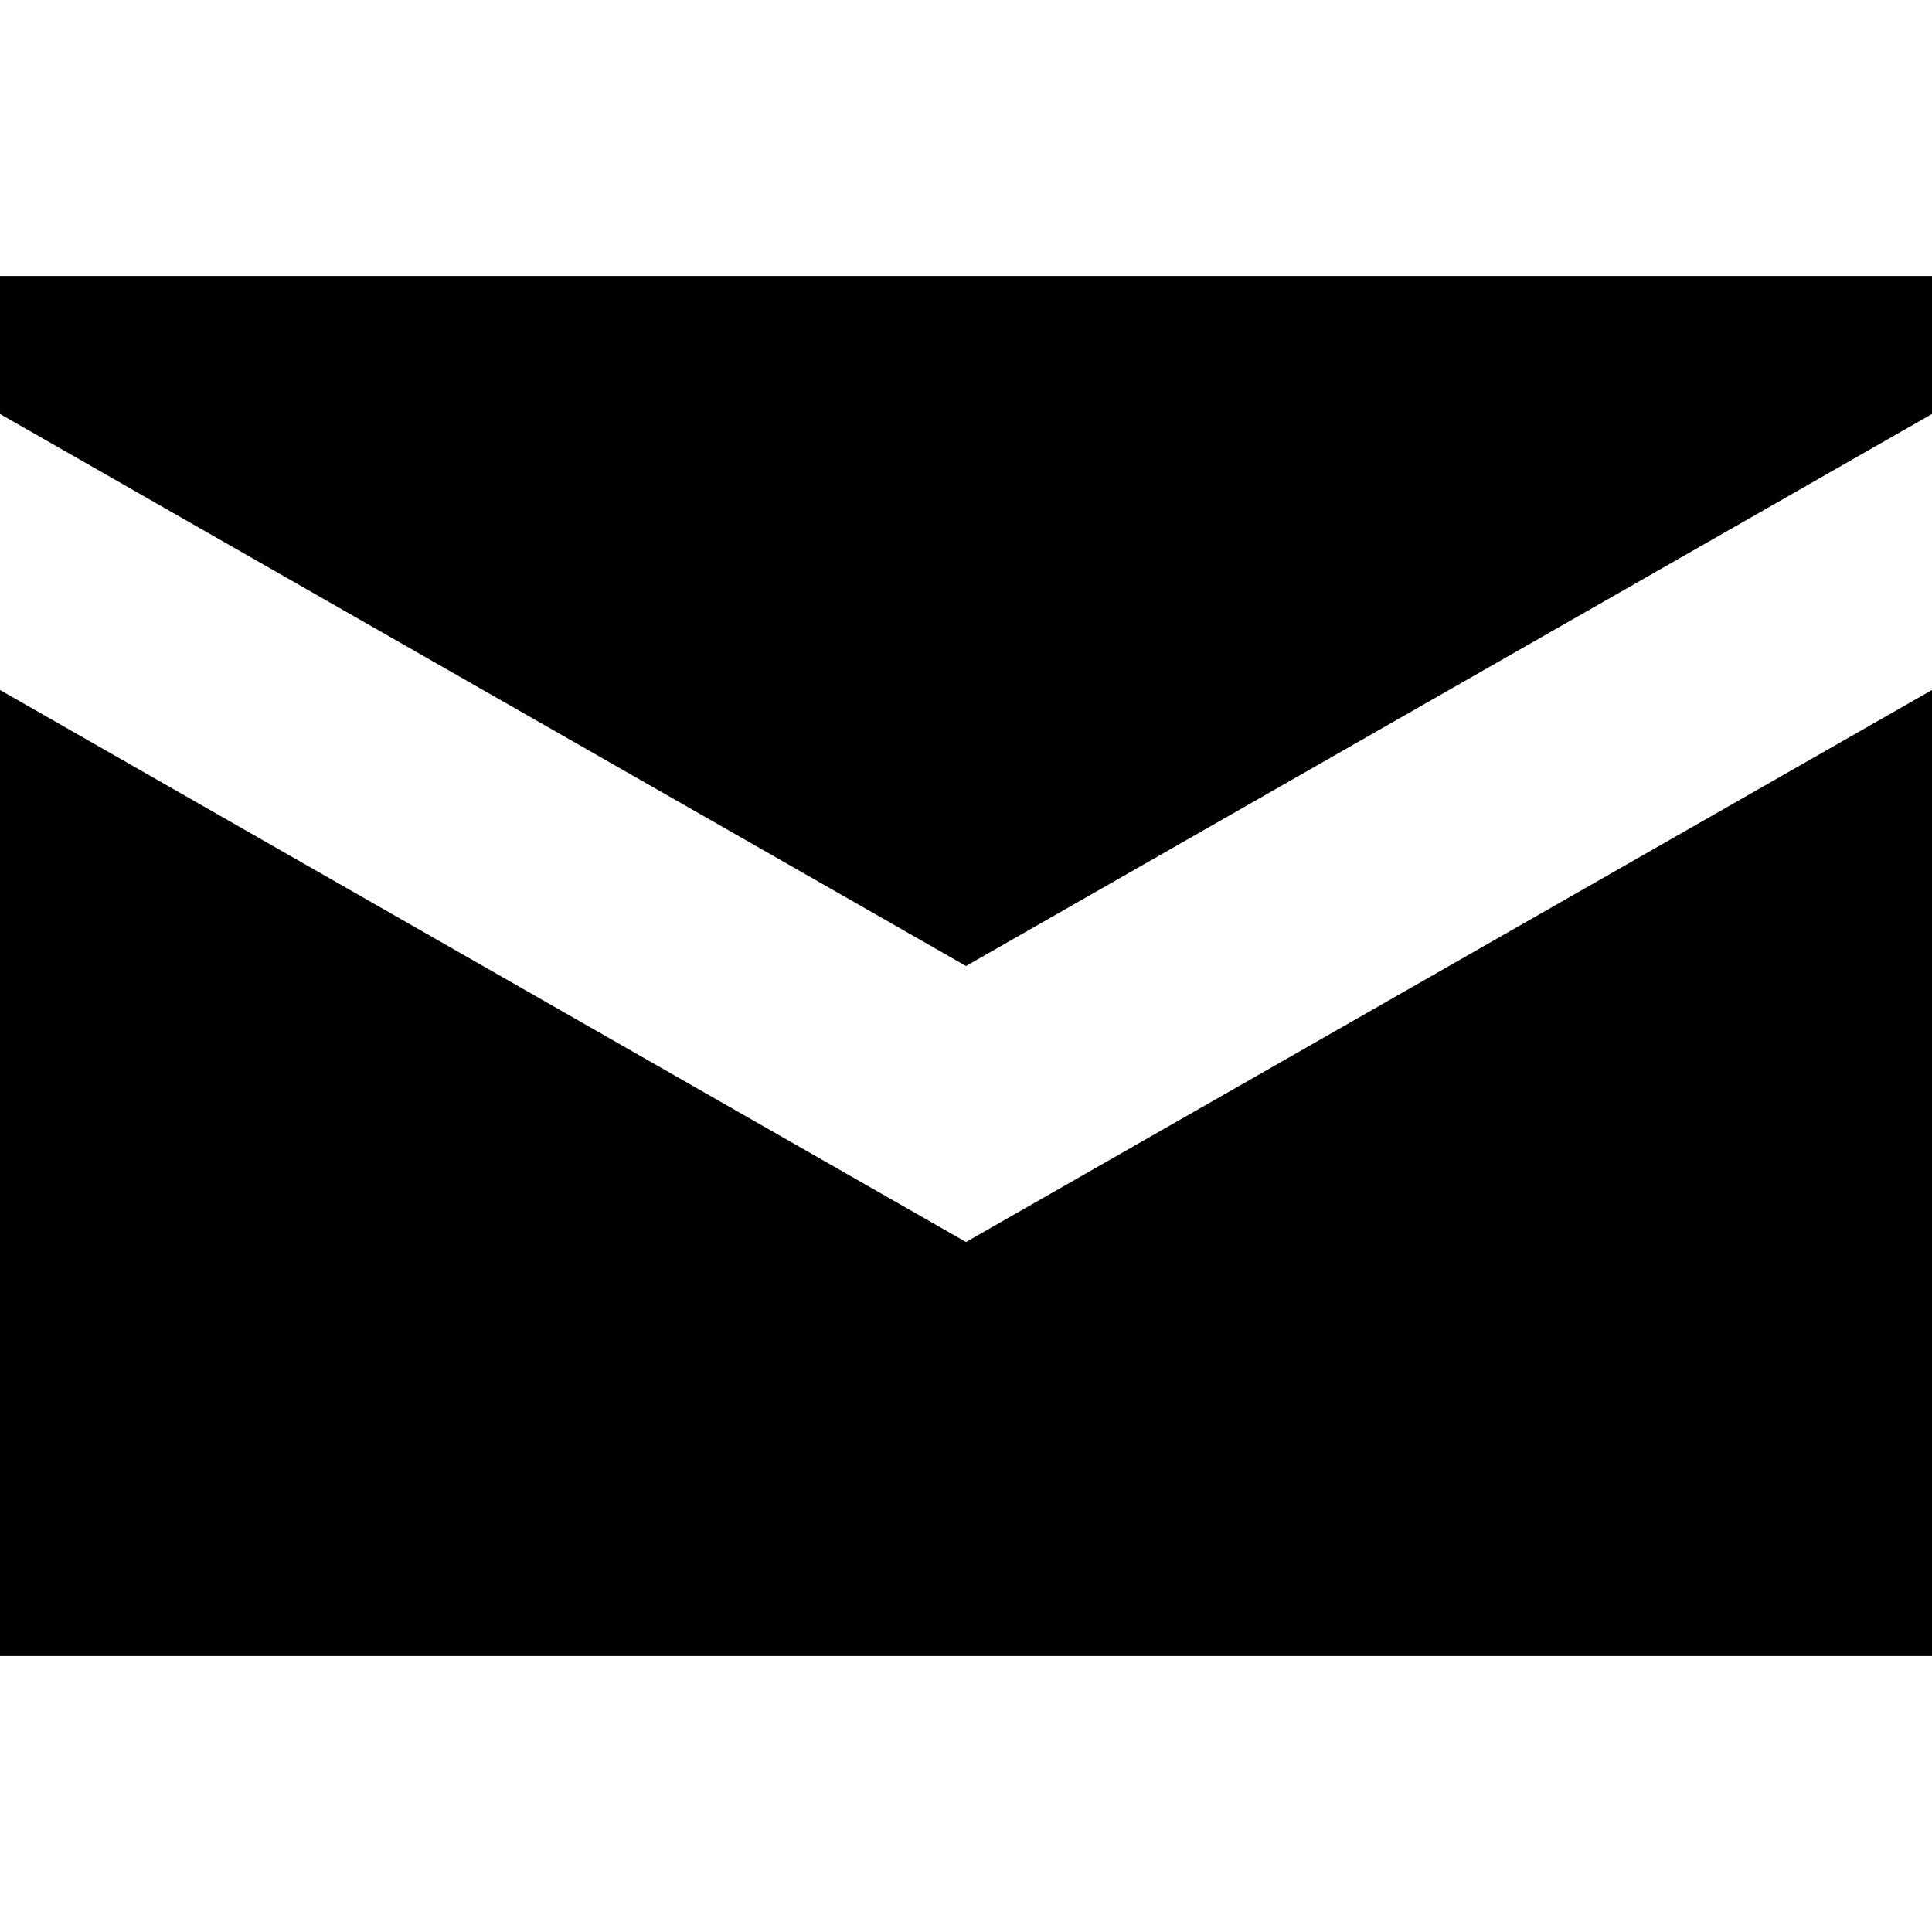
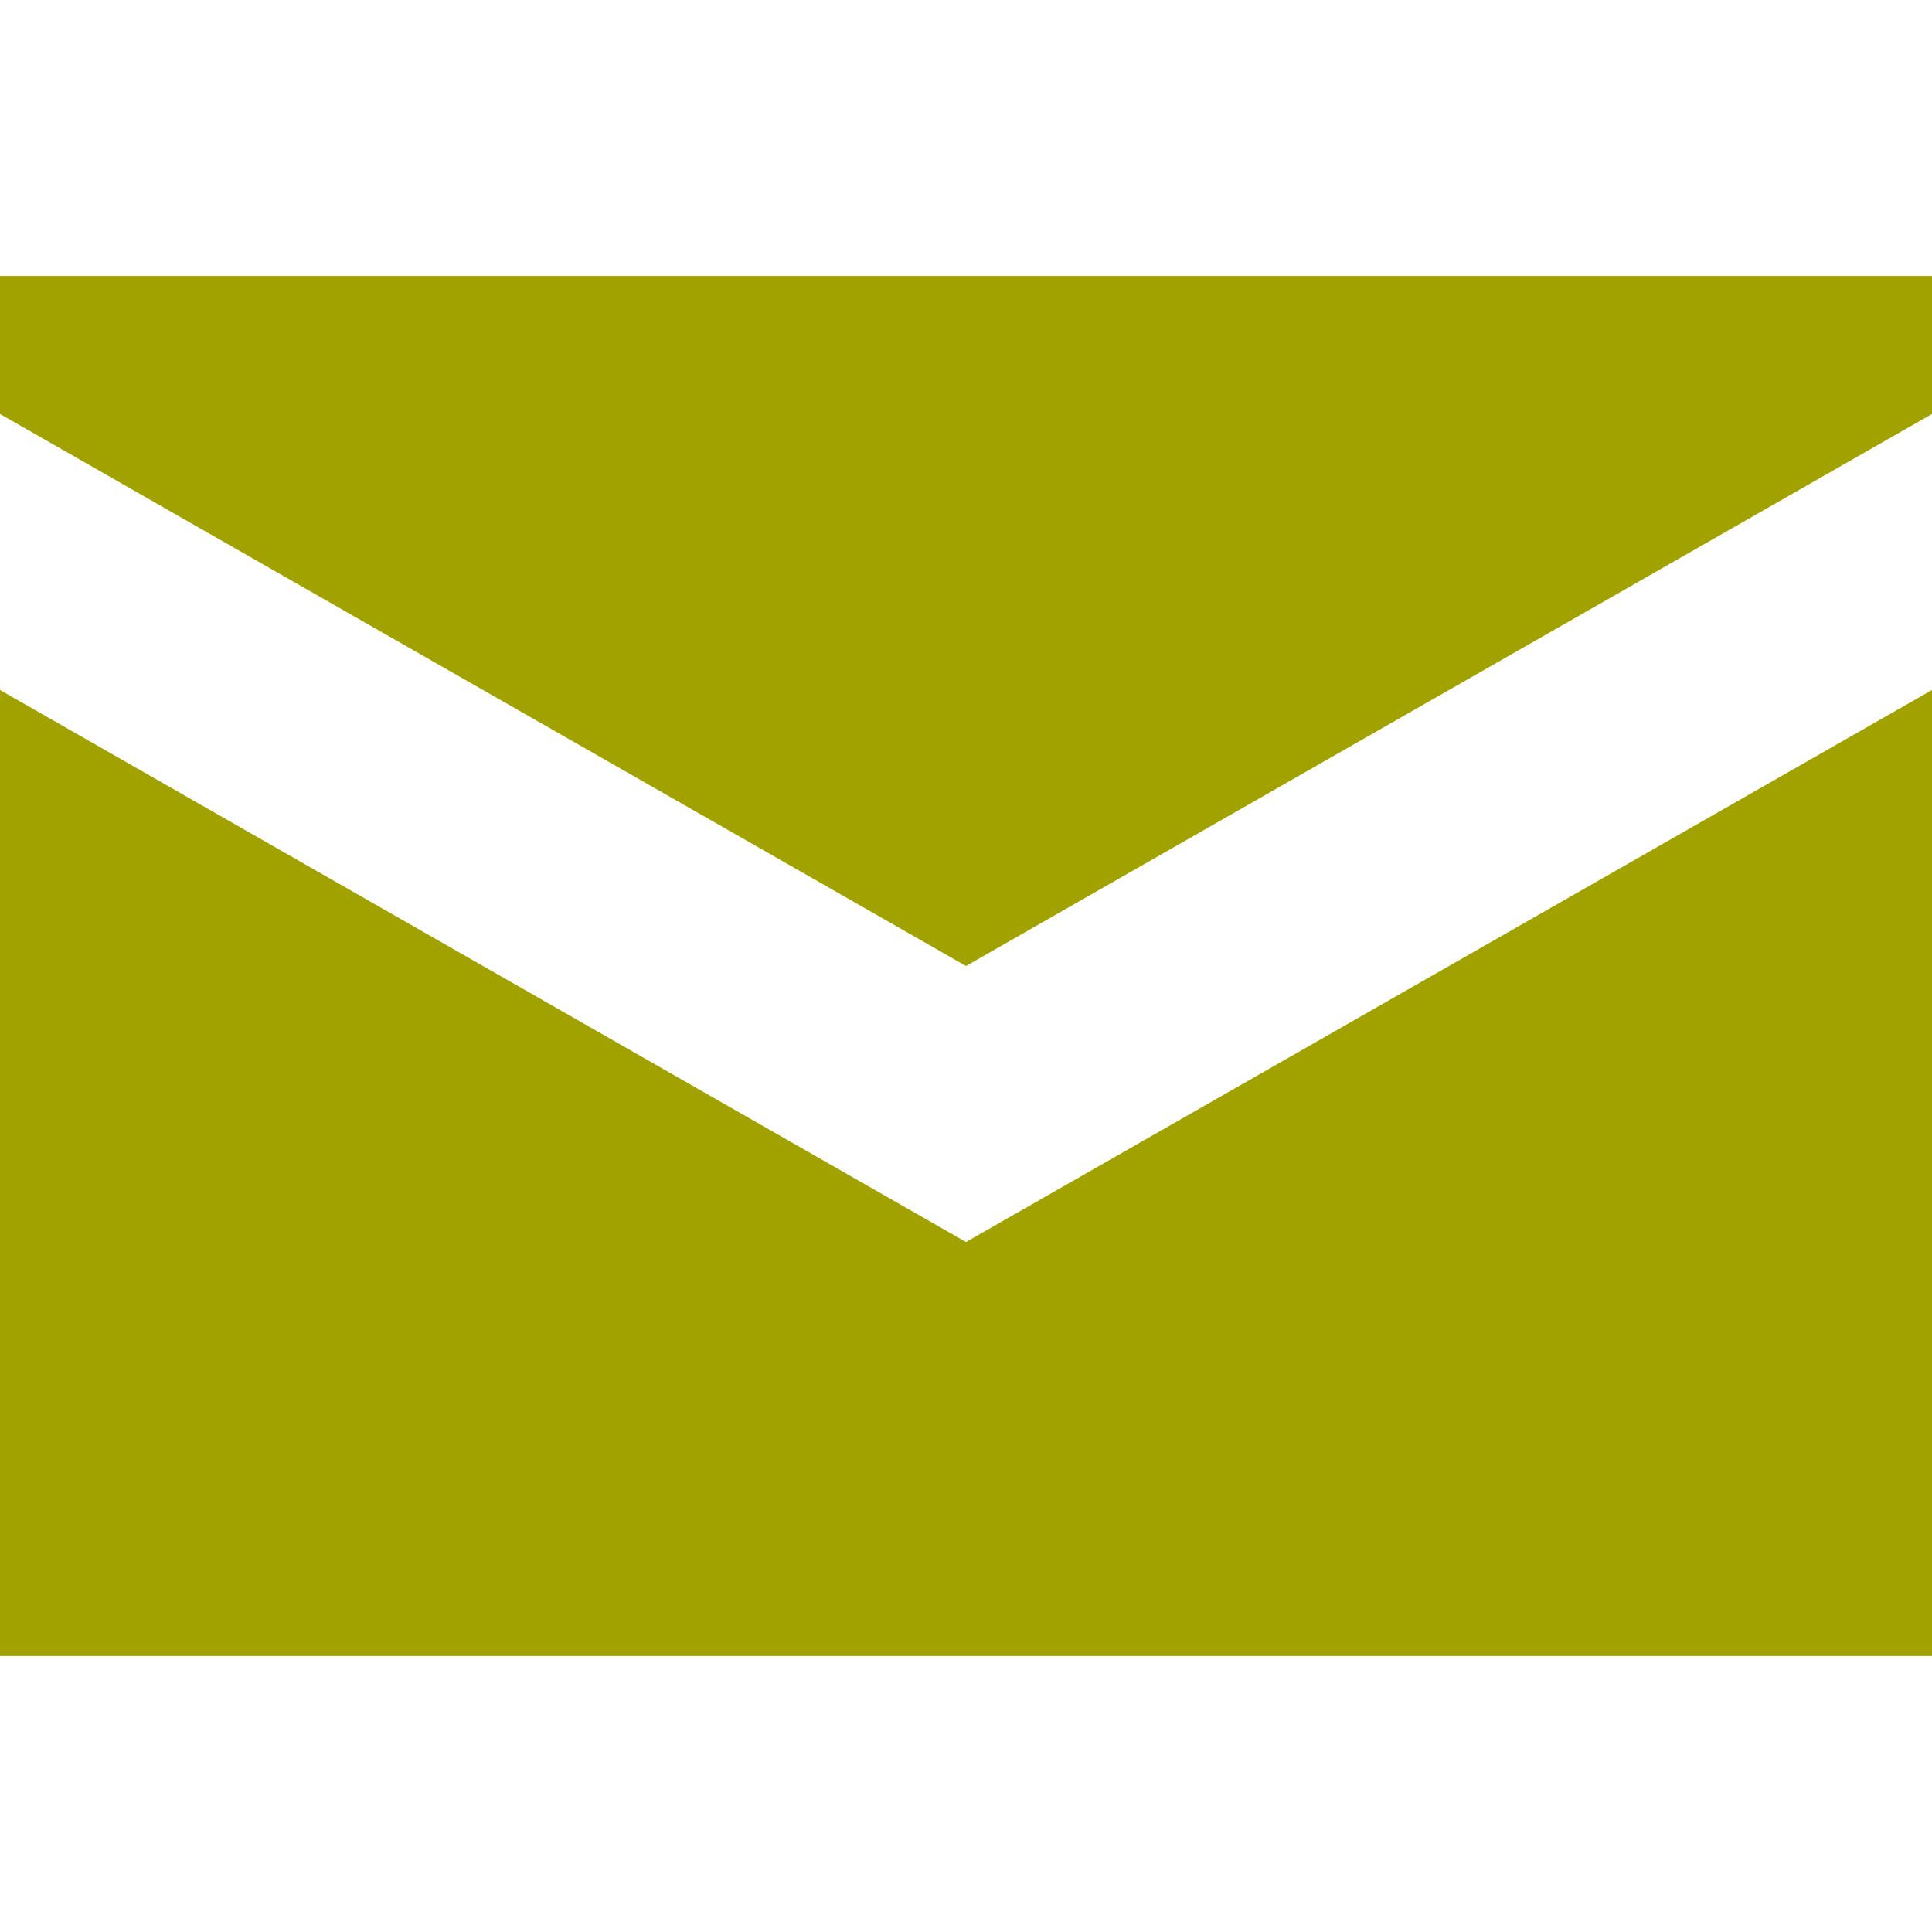
<svg xmlns="http://www.w3.org/2000/svg" version="1.1" width="14" height="14" viewBox="0 0 14 14" id="svg2">
  <defs id="defs6" />
  <rect width="14" height="14" x="0" y="0" id="canvas" style="fill:none;stroke:none;visibility:hidden" />
-   <path d="m 0,2 0,1 7,4 7,-4 0,-1 z m 0,3 0,7 14,0 0,-7 -7,4 z" id="post-office" style="fill:#000000;fill-opacity:1;stroke:none" />
+   <path d="m 0,2 0,1 7,4 7,-4 0,-1 z m 0,3 0,7 14,0 0,-7 -7,4 z" id="post-office" style="fill:#a1a100;fill-opacity:1;stroke:none" />
</svg>
